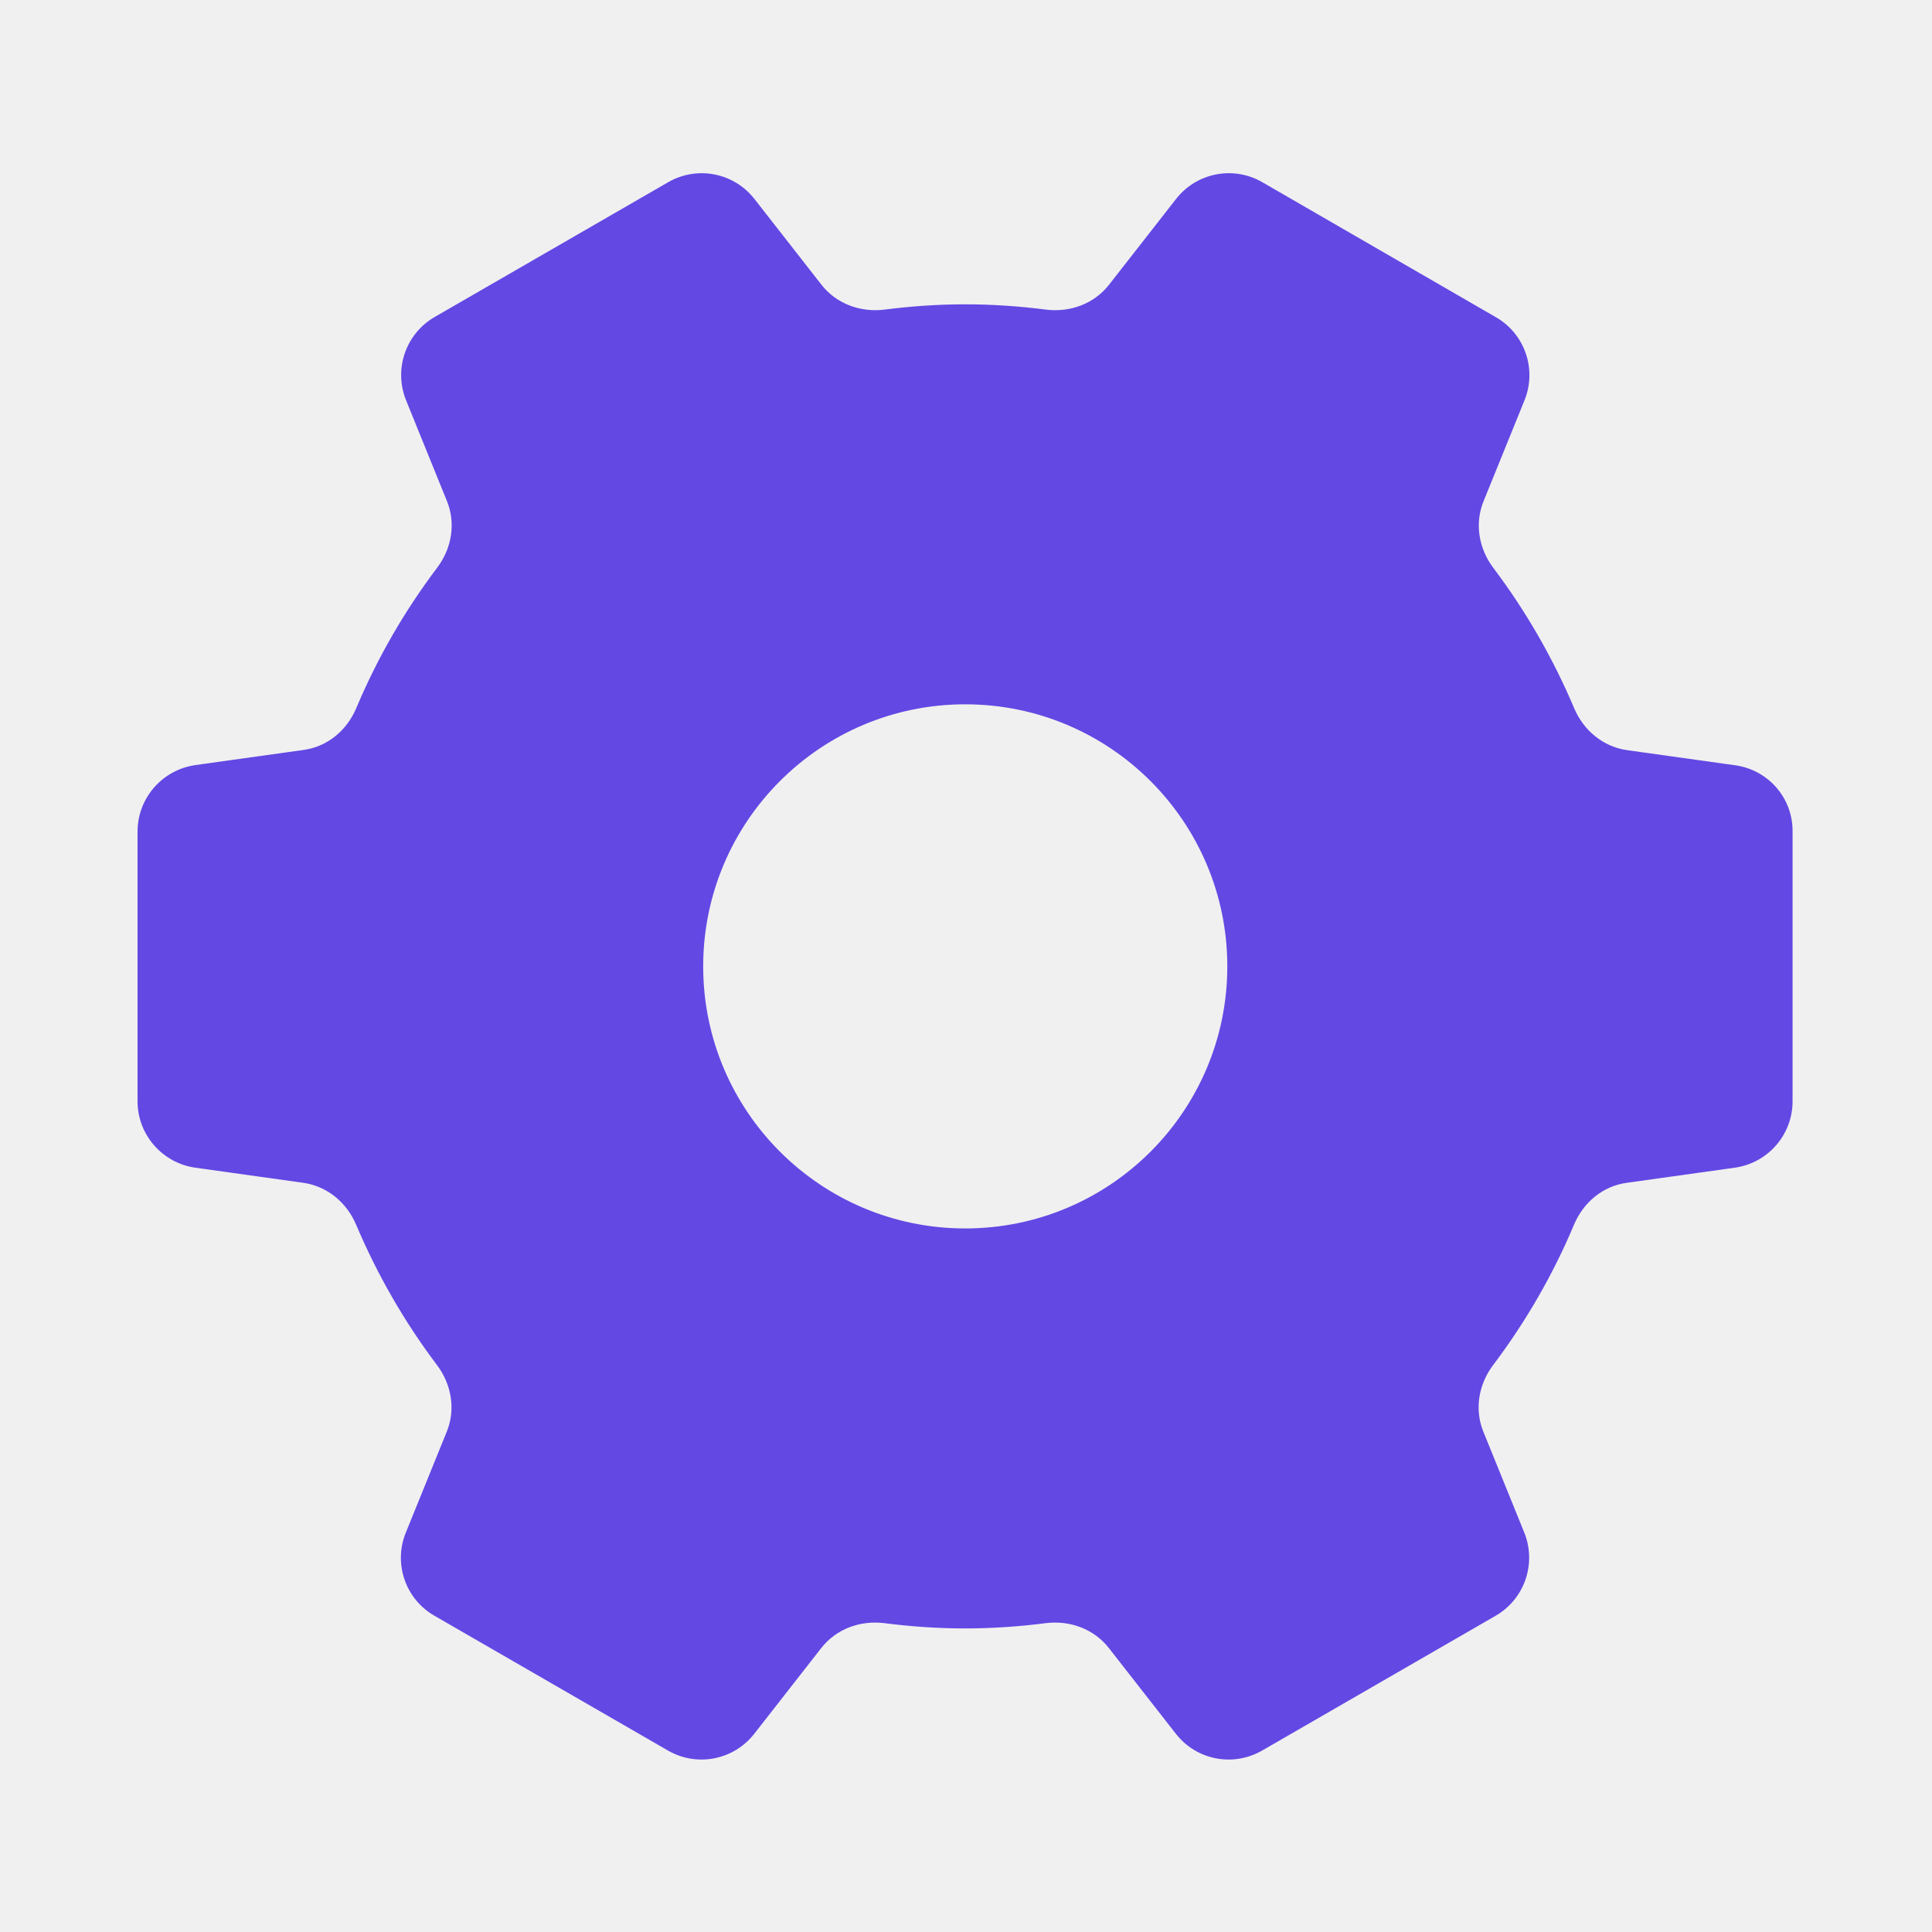
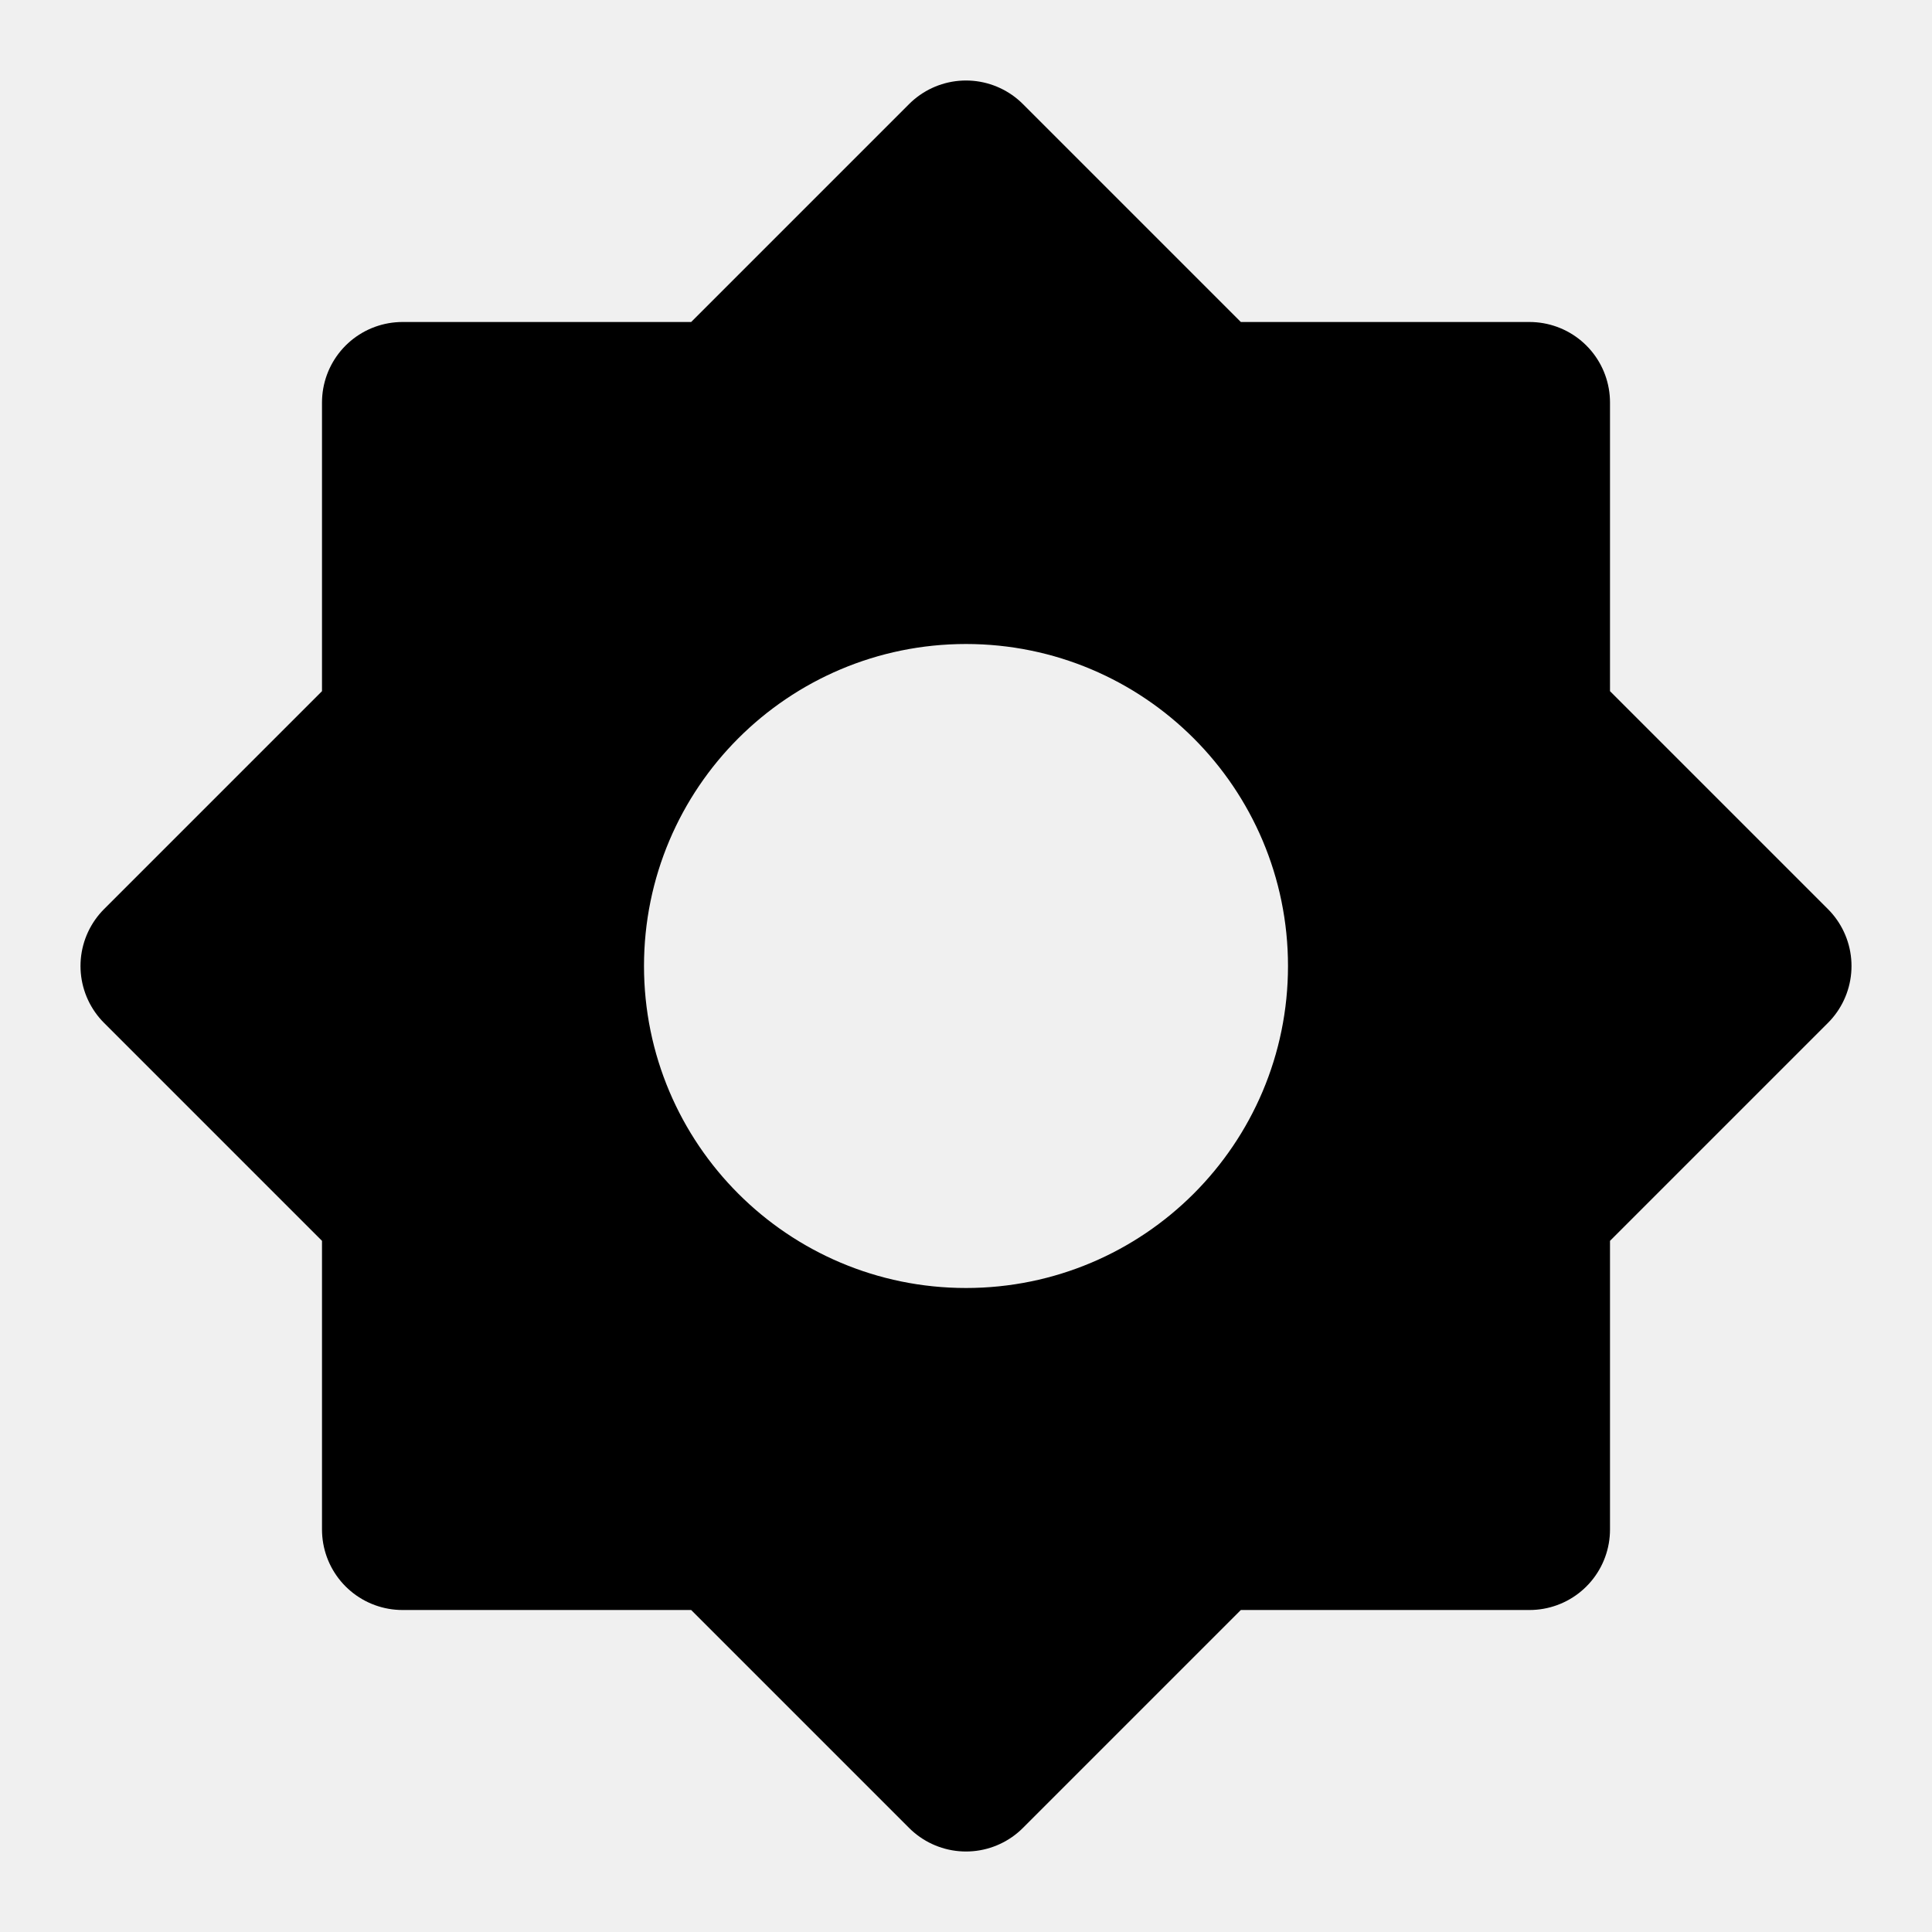
- <svg xmlns="http://www.w3.org/2000/svg" t="1730596370046" class="icon" viewBox="0 0 1024 1024" version="1.1" p-id="13990" width="200" height="200">
-   <path d="M919.6 405.6l-57.2-8c-12.7-1.8-23-10.4-28-22.1-11.3-26.7-25.7-51.7-42.9-74.5-7.7-10.2-10-23.5-5.2-35.3l21.7-53.5c6.7-16.4 0.2-35.3-15.2-44.1L669.1 96.6c-15.4-8.9-34.9-5.1-45.8 8.9l-35.4 45.3c-7.9 10.2-20.7 14.9-33.5 13.3-14-1.8-28.3-2.8-42.8-2.8-14.5 0-28.8 1-42.8 2.8-12.8 1.6-25.6-3.1-33.5-13.3l-35.4-45.3c-10.9-14-30.4-17.8-45.8-8.9L230.4 168c-15.4 8.9-21.8 27.7-15.2 44.1l21.7 53.5c4.8 11.9 2.5 25.1-5.2 35.3-17.2 22.8-31.7 47.8-42.9 74.5-5 11.8-15.3 20.4-28 22.1l-57.2 8C86 408 72.9 423 72.9 440.8v142.9c0 17.7 13.1 32.7 30.6 35.2l57.2 8c12.7 1.8 23 10.4 28 22.1 11.3 26.7 25.7 51.7 42.9 74.5 7.7 10.2 10 23.5 5.2 35.3l-21.7 53.5c-6.7 16.4-0.2 35.3 15.2 44.1L354 927.8c15.4 8.9 34.9 5.1 45.8-8.9l35.4-45.3c7.9-10.2 20.7-14.9 33.5-13.3 14 1.8 28.3 2.8 42.8 2.8 14.5 0 28.8-1 42.8-2.8 12.8-1.6 25.6 3.1 33.5 13.3l35.4 45.3c10.9 14 30.4 17.8 45.8 8.9l123.7-71.4c15.4-8.9 21.8-27.7 15.2-44.1l-21.7-53.5c-4.8-11.8-2.5-25.1 5.2-35.3 17.2-22.8 31.7-47.8 42.9-74.5 5-11.8 15.3-20.4 28-22.1l57.2-8c17.6-2.5 30.6-17.5 30.6-35.2V440.8c0.2-17.8-12.9-32.8-30.5-35.2z m-408 245.5c-76.7 0-138.9-62.2-138.9-138.9s62.2-138.9 138.9-138.9 138.9 62.2 138.9 138.9-62.2 138.9-138.9 138.9z" fill="#6348e4" p-id="13991" />
+ <svg xmlns="http://www.w3.org/2000/svg" width="24" height="24" viewBox="0 0 48 48">
+   <defs>
+     <mask id="ipSConfig0">
+       <g fill="none" stroke-linejoin="round" stroke-width="4">
+         <path fill="#fff" stroke="#fff" d="m24 4l-6 6h-8v8l-6 6l6 6v8h8l6 6l6-6h8v-8l6-6l-6-6v-8h-8z" />
+         <path fill="#000" stroke="#000" d="M24 30a6 6 0 1 0 0-12a6 6 0 0 0 0 12Z" />
+       </g>
+     </mask>
+   </defs>
+   <path fill="currentColor" d="M0 0h48v48H0z" mask="url(#ipSConfig0)" />
</svg>
